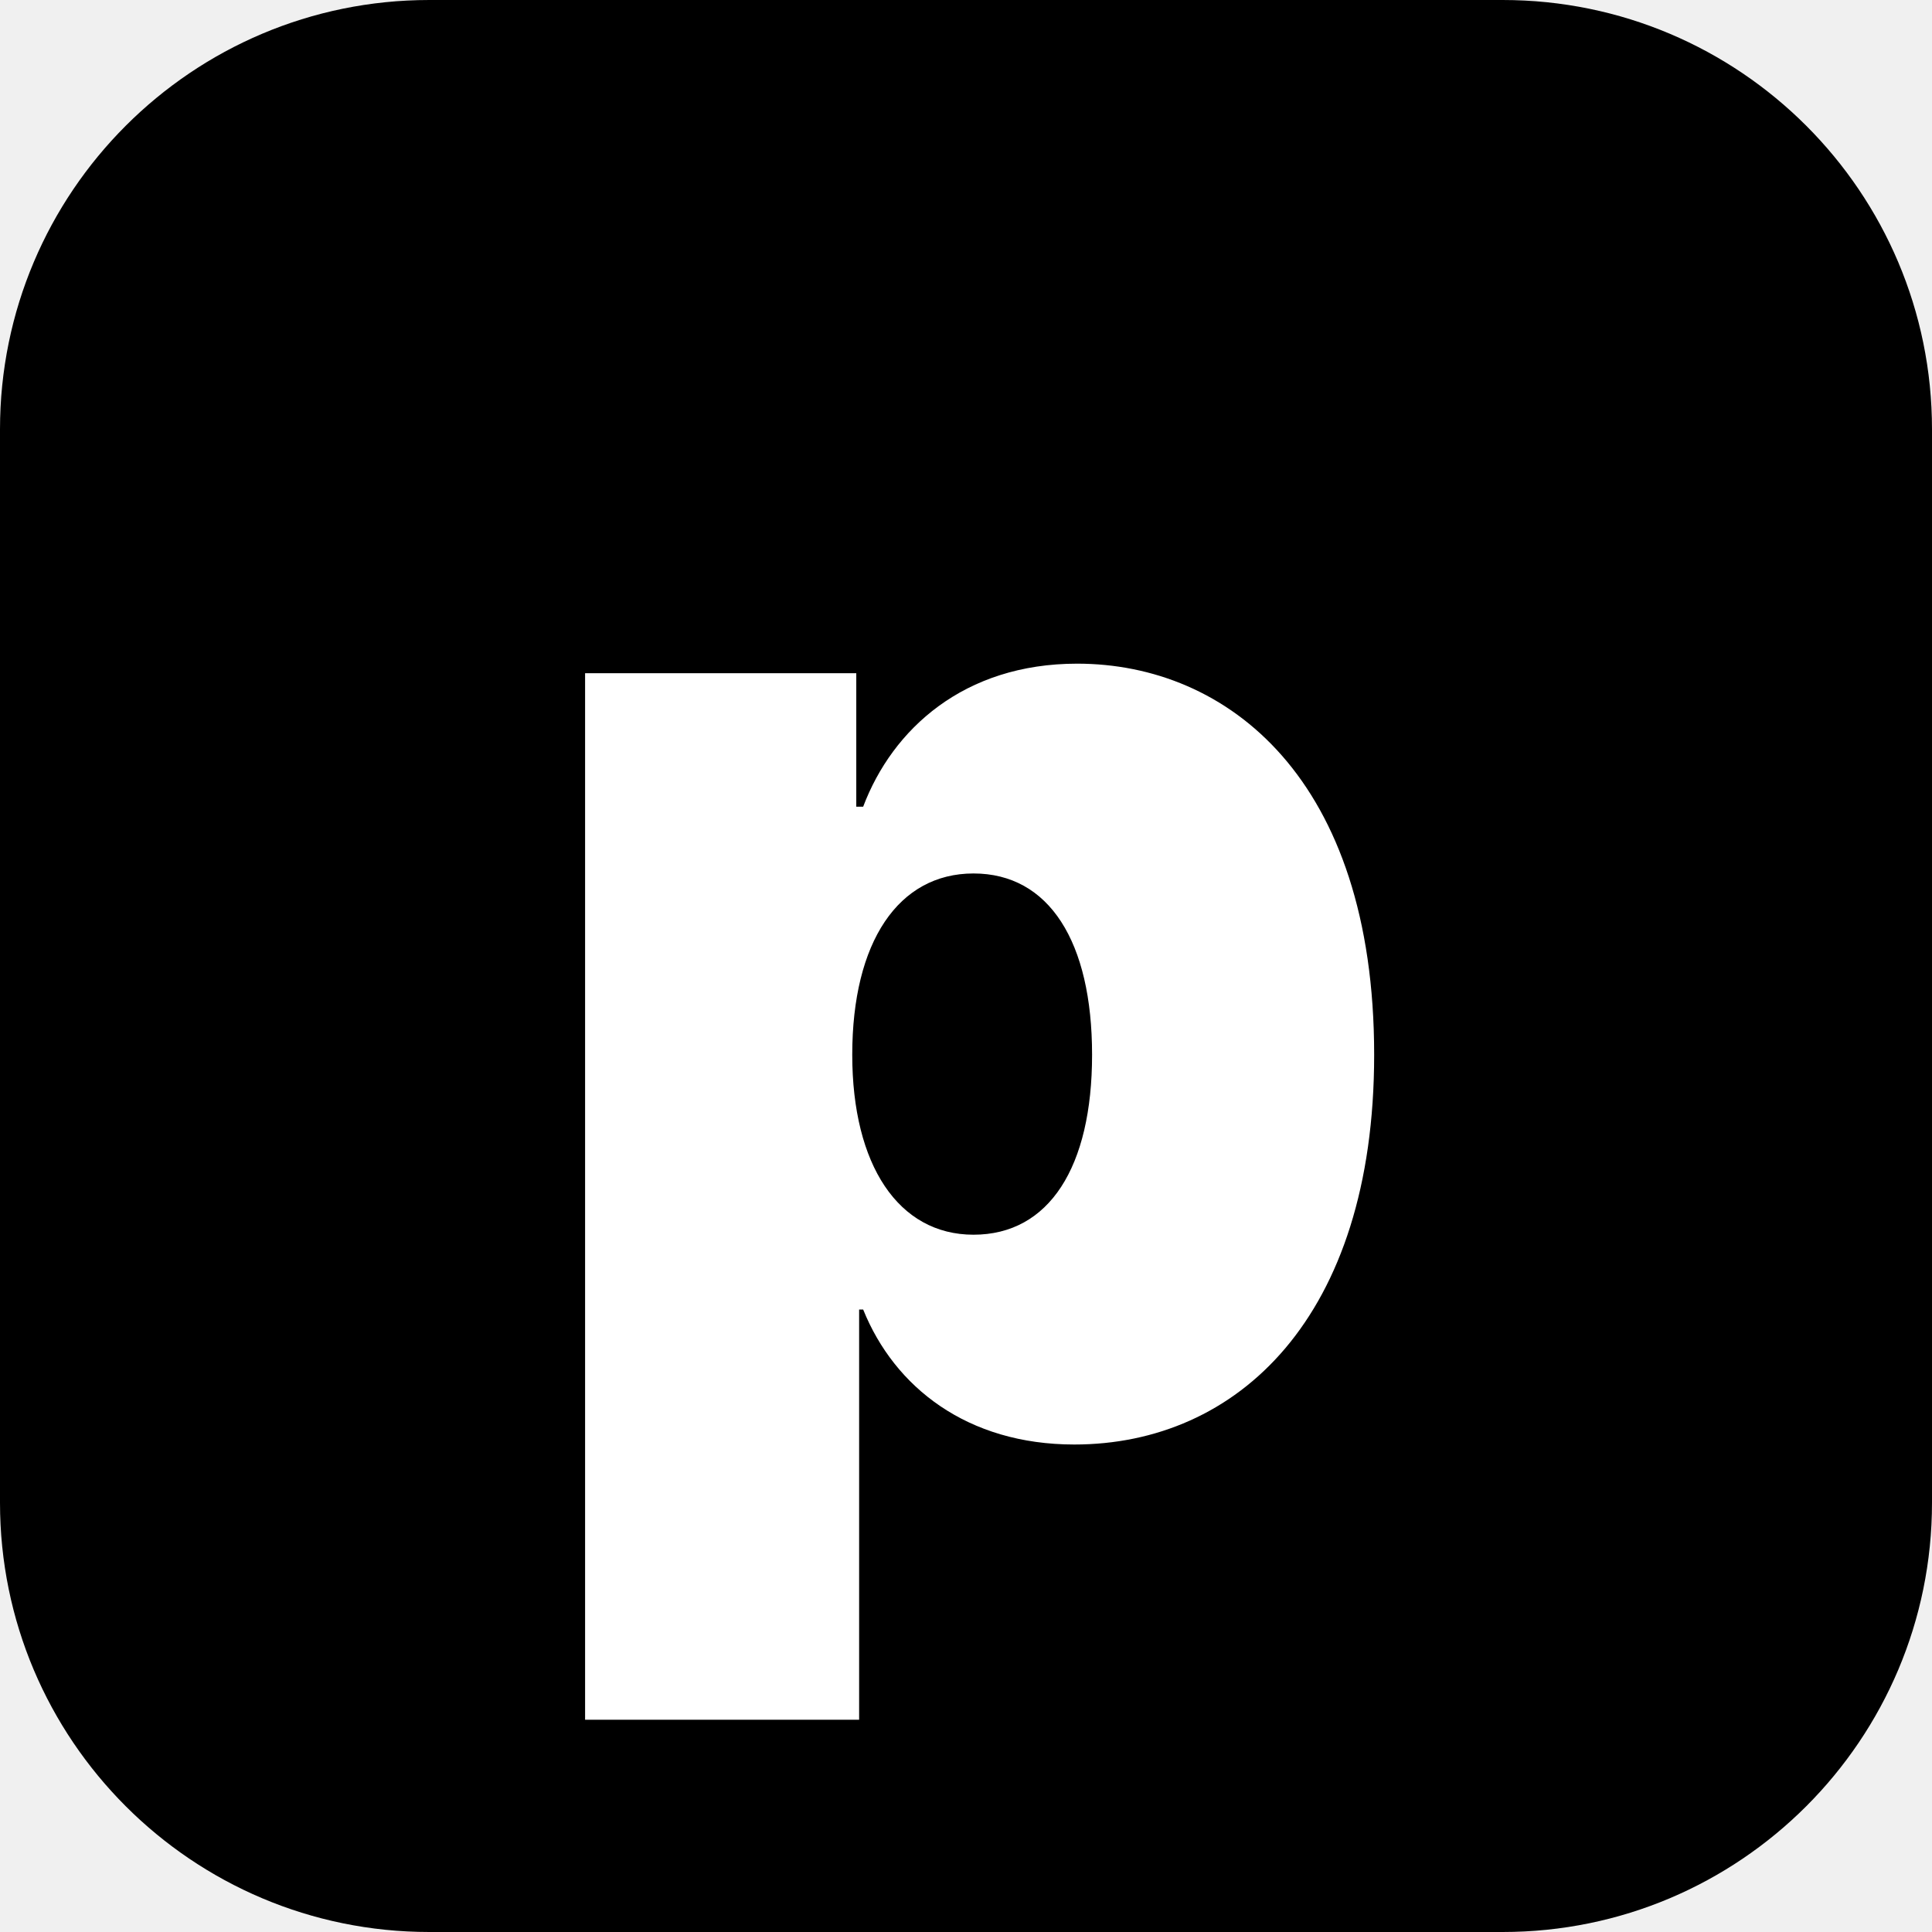
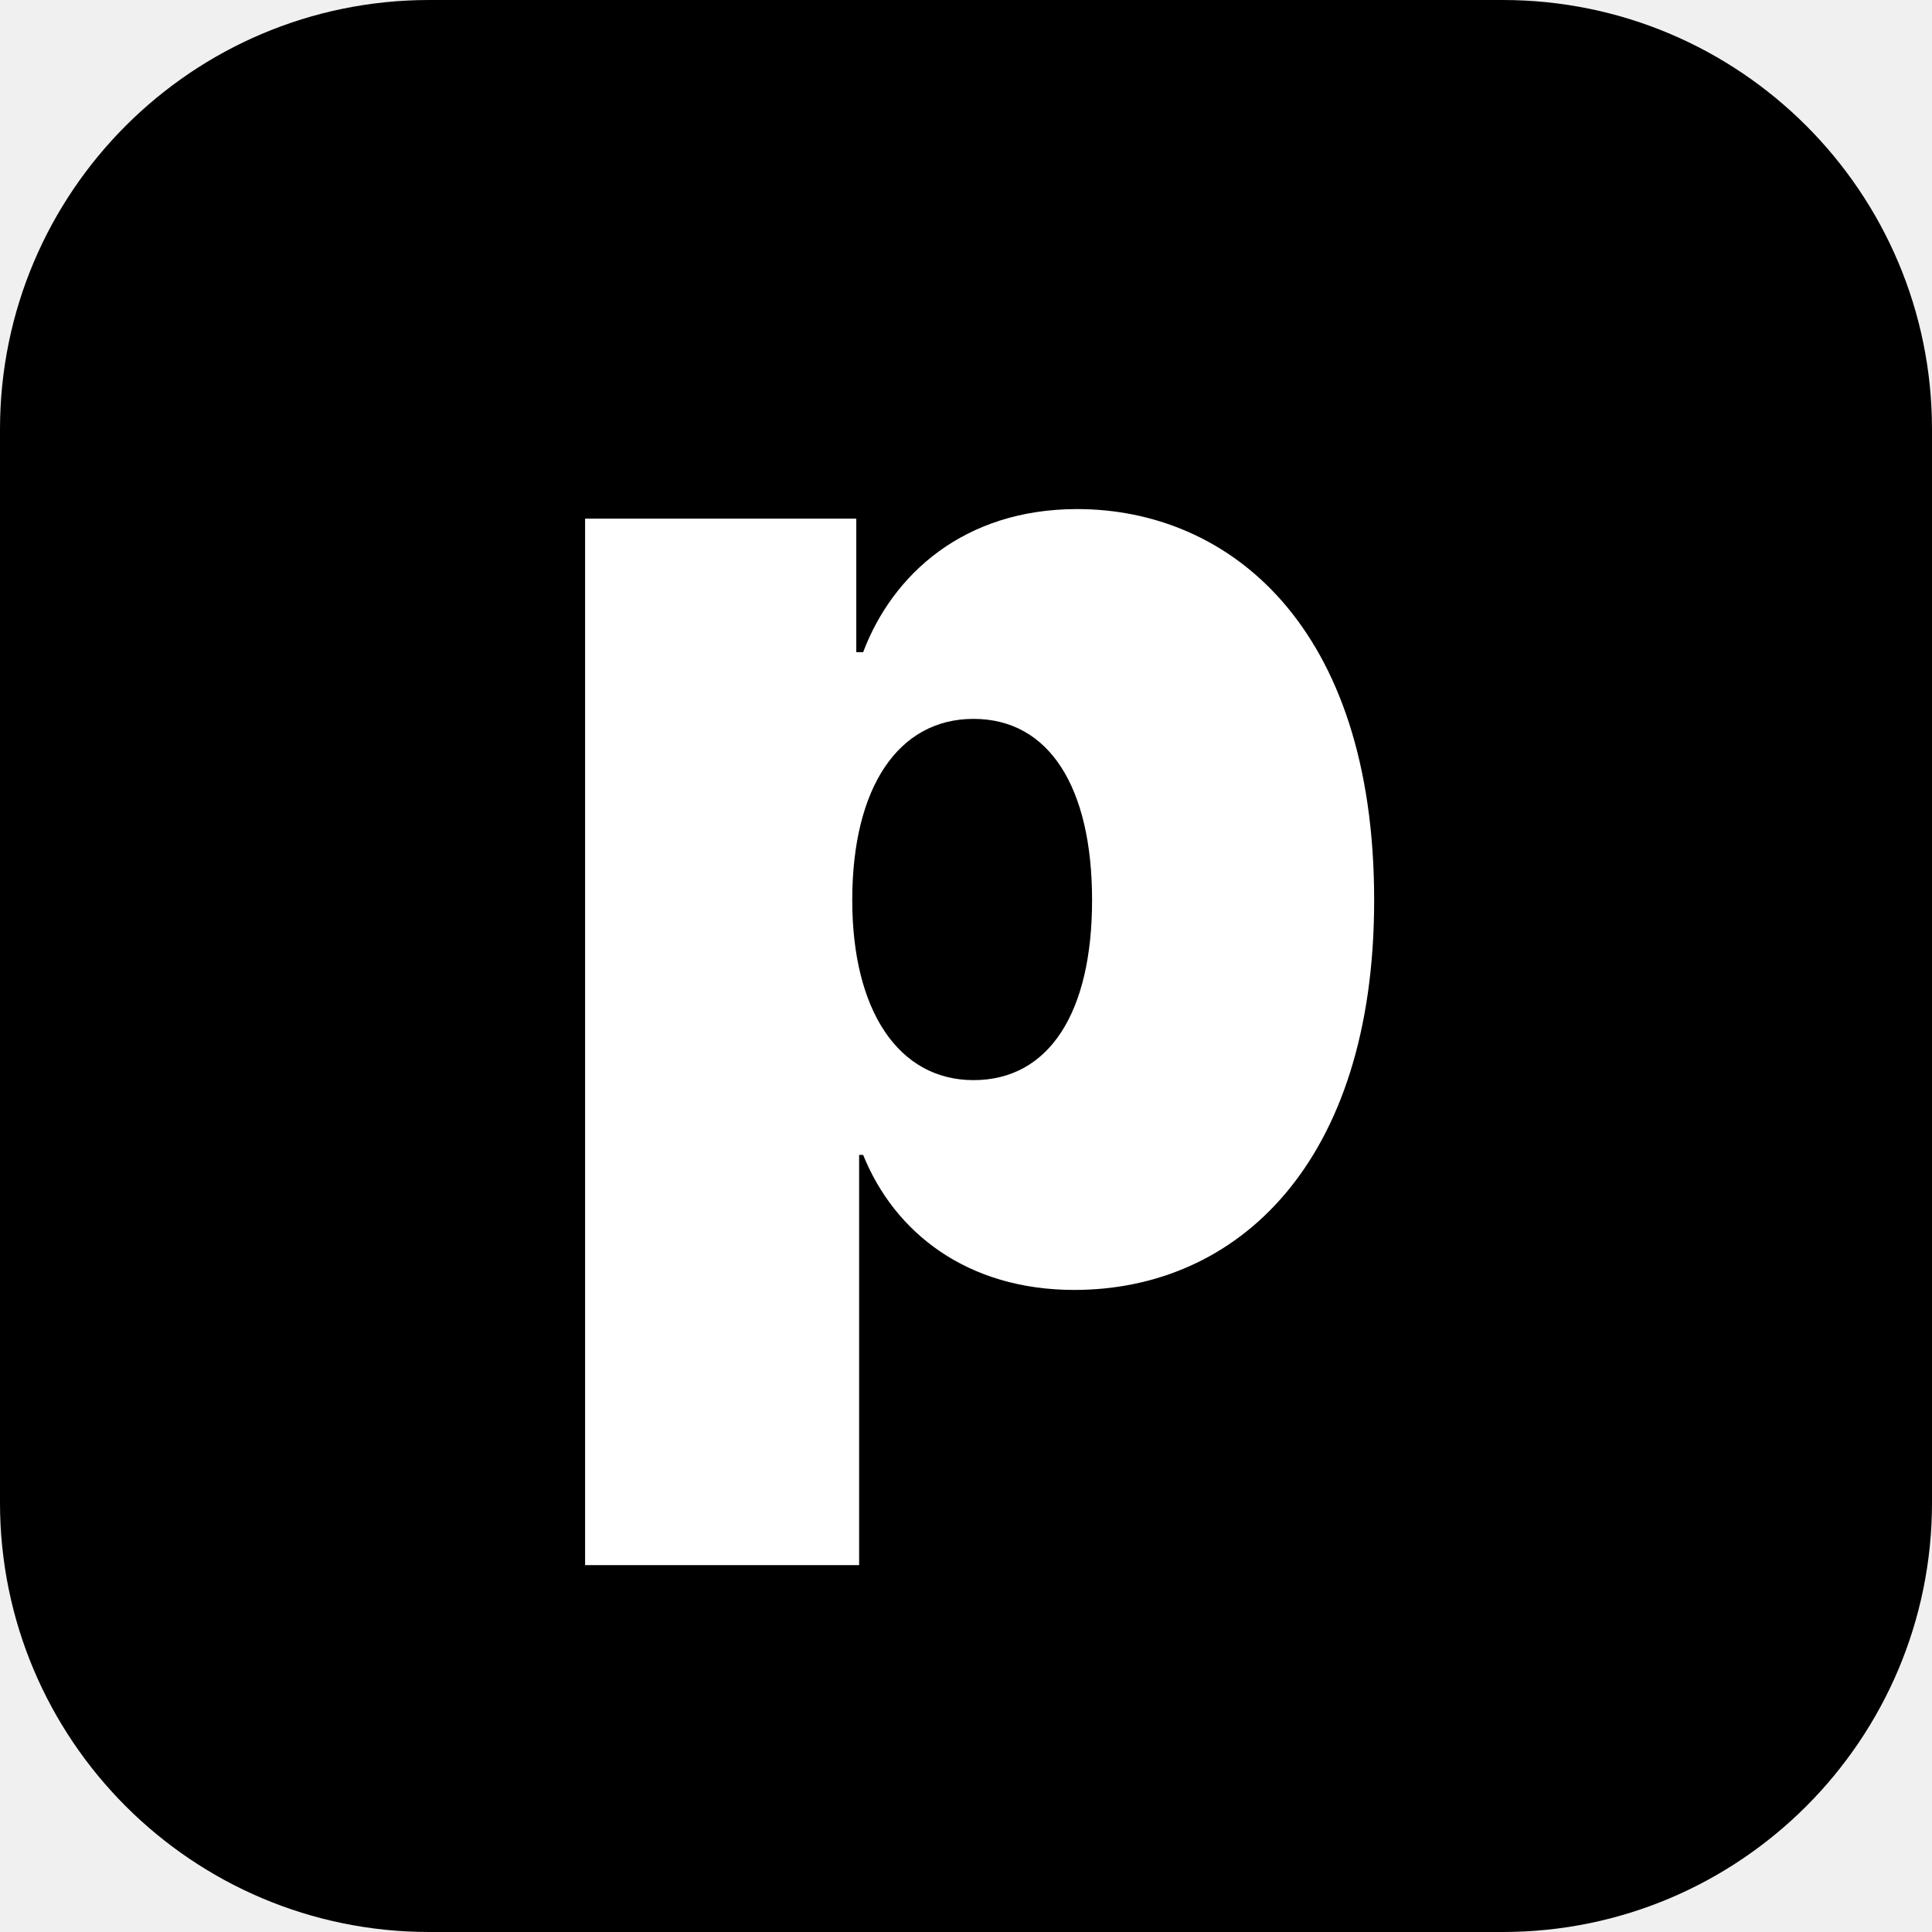
<svg xmlns="http://www.w3.org/2000/svg" viewBox="0 0 180 180" width="180" height="180">
  <rect width="180" height="180" rx="40" fill="#000000" />
-   <text x="50%" y="48%" font-family="system-ui, -apple-system, BlinkMacSystemFont, 'Geist', 'Inter', 'Helvetica Neue', sans-serif" font-weight="900" font-size="130" fill="#FFFFFF" text-anchor="middle" dominant-baseline="central">p</text>
+   <text x="50%" y="40%" font-family="system-ui, -apple-system, BlinkMacSystemFont, 'Geist', 'Inter', 'Helvetica Neue', sans-serif" font-weight="900" font-size="130" fill="#FFFFFF" text-anchor="middle" dominant-baseline="central">p</text>
</svg>
